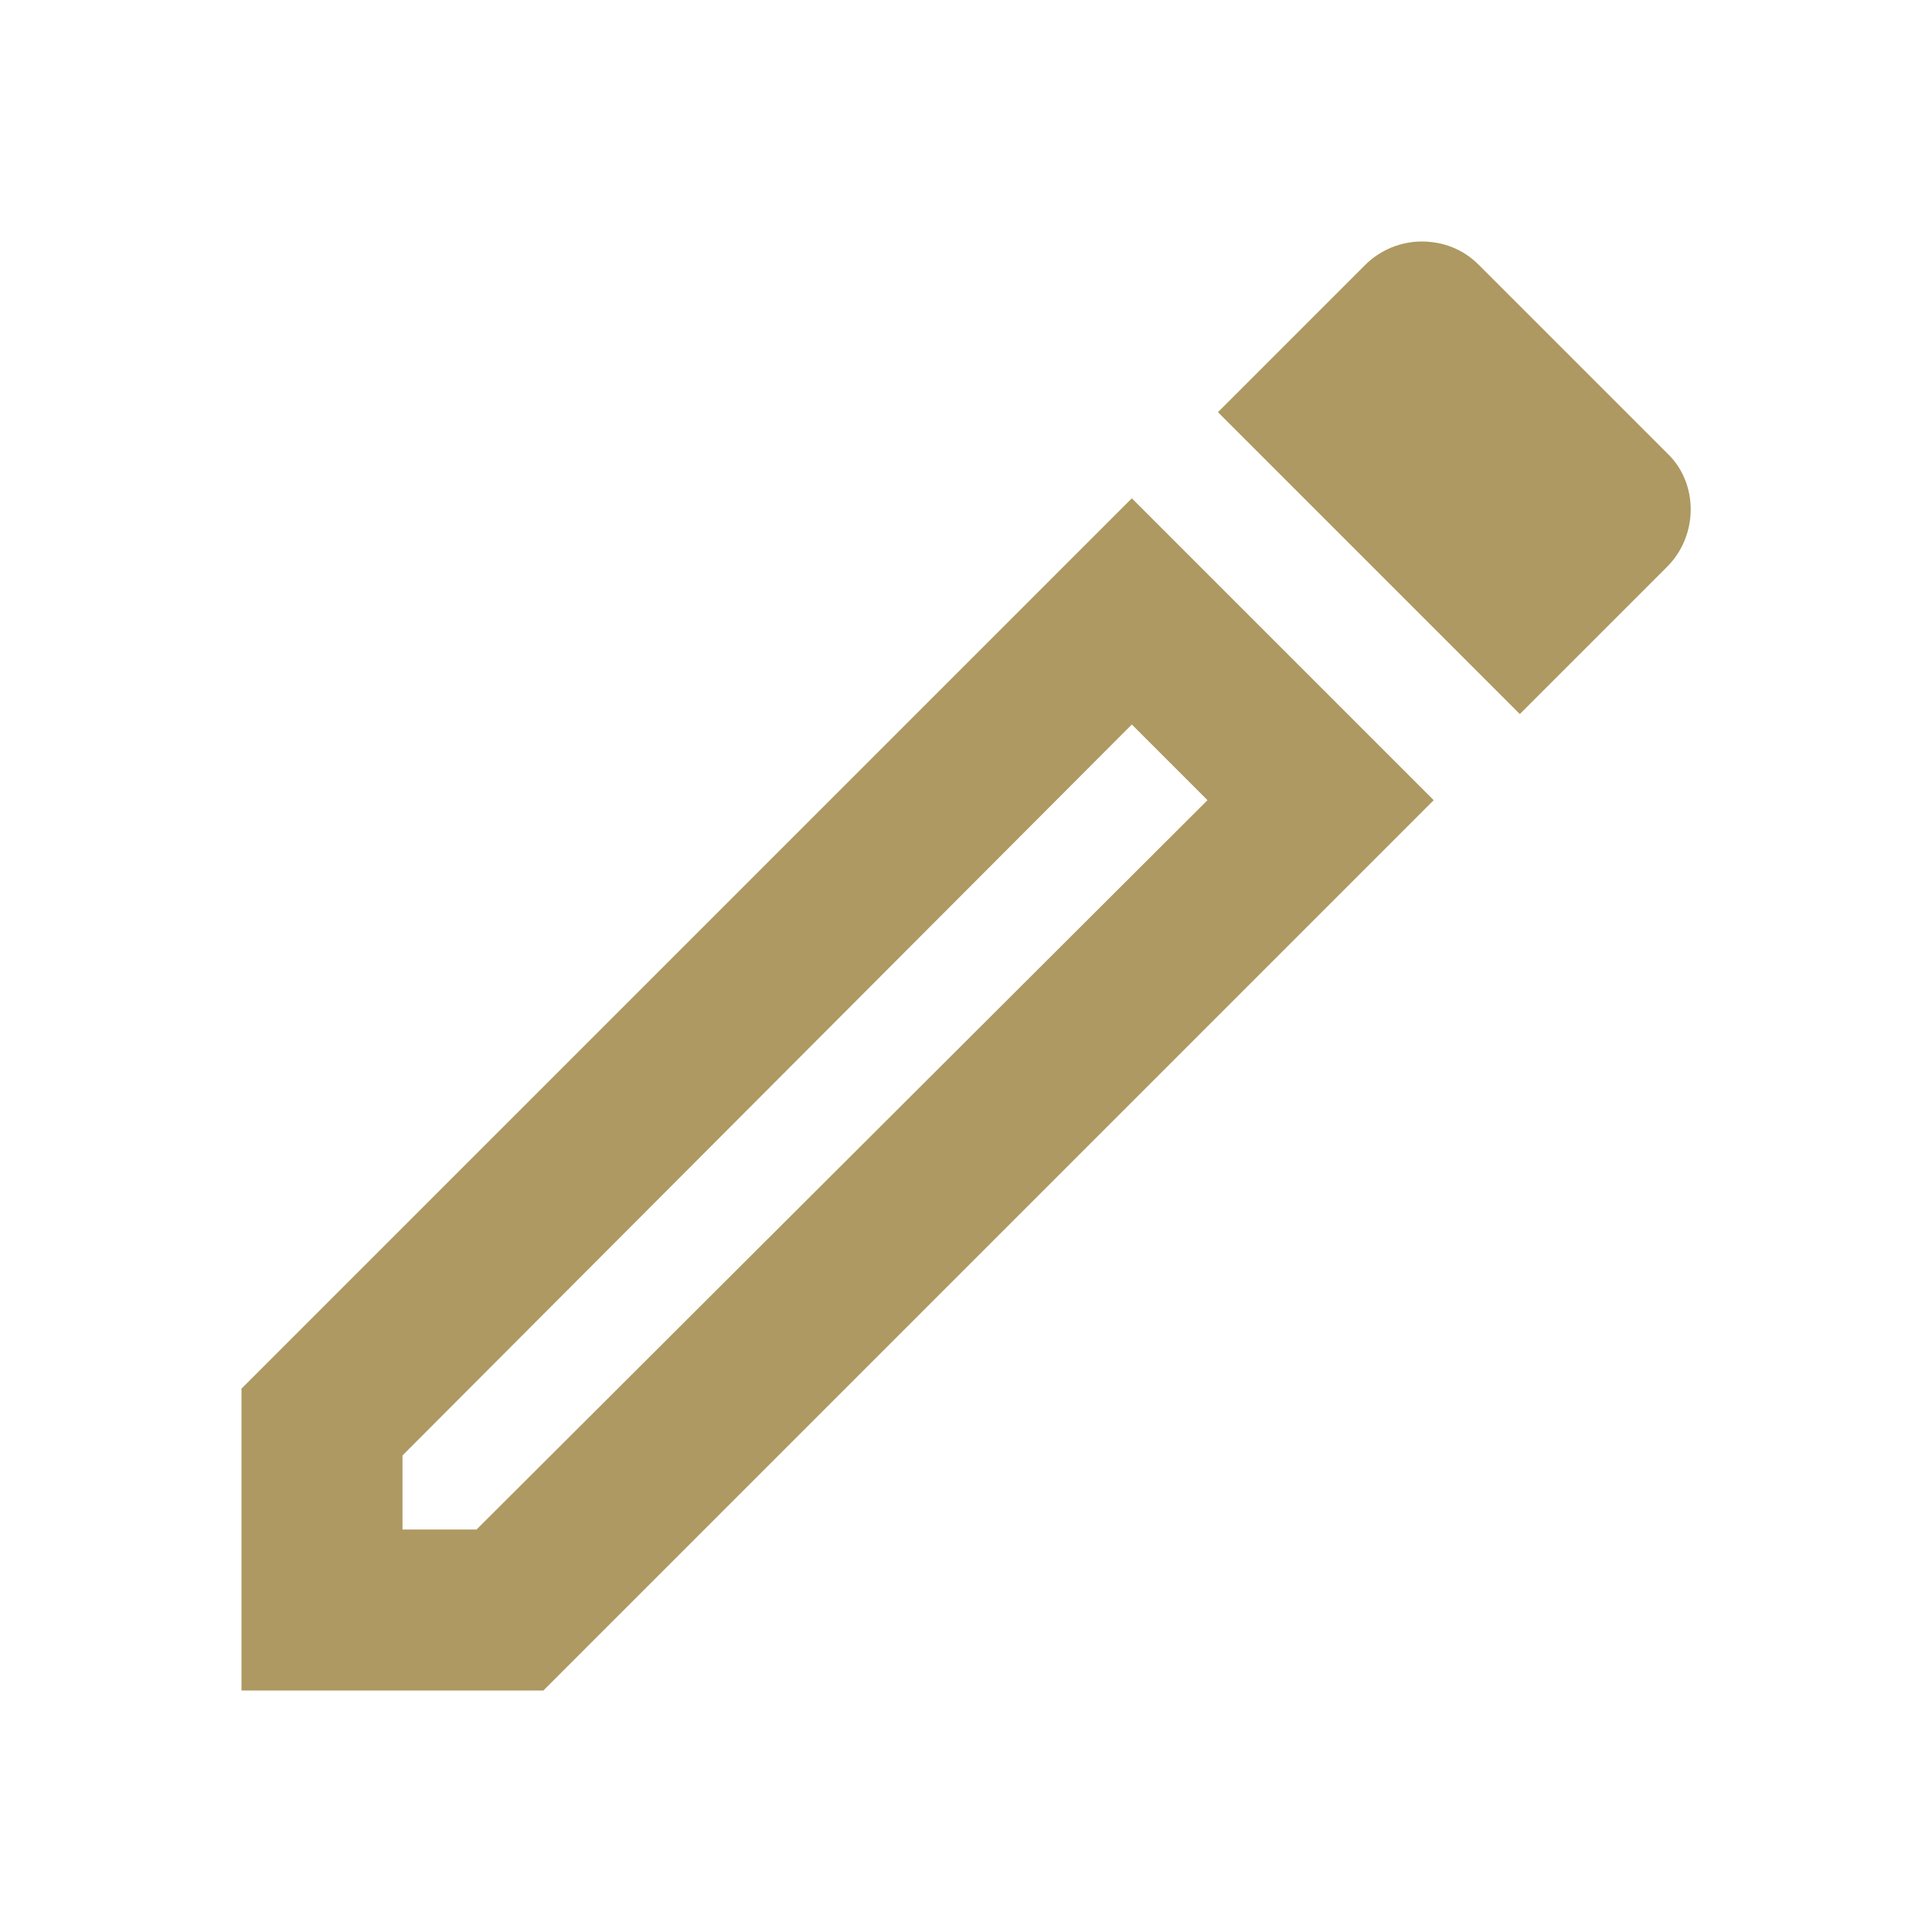
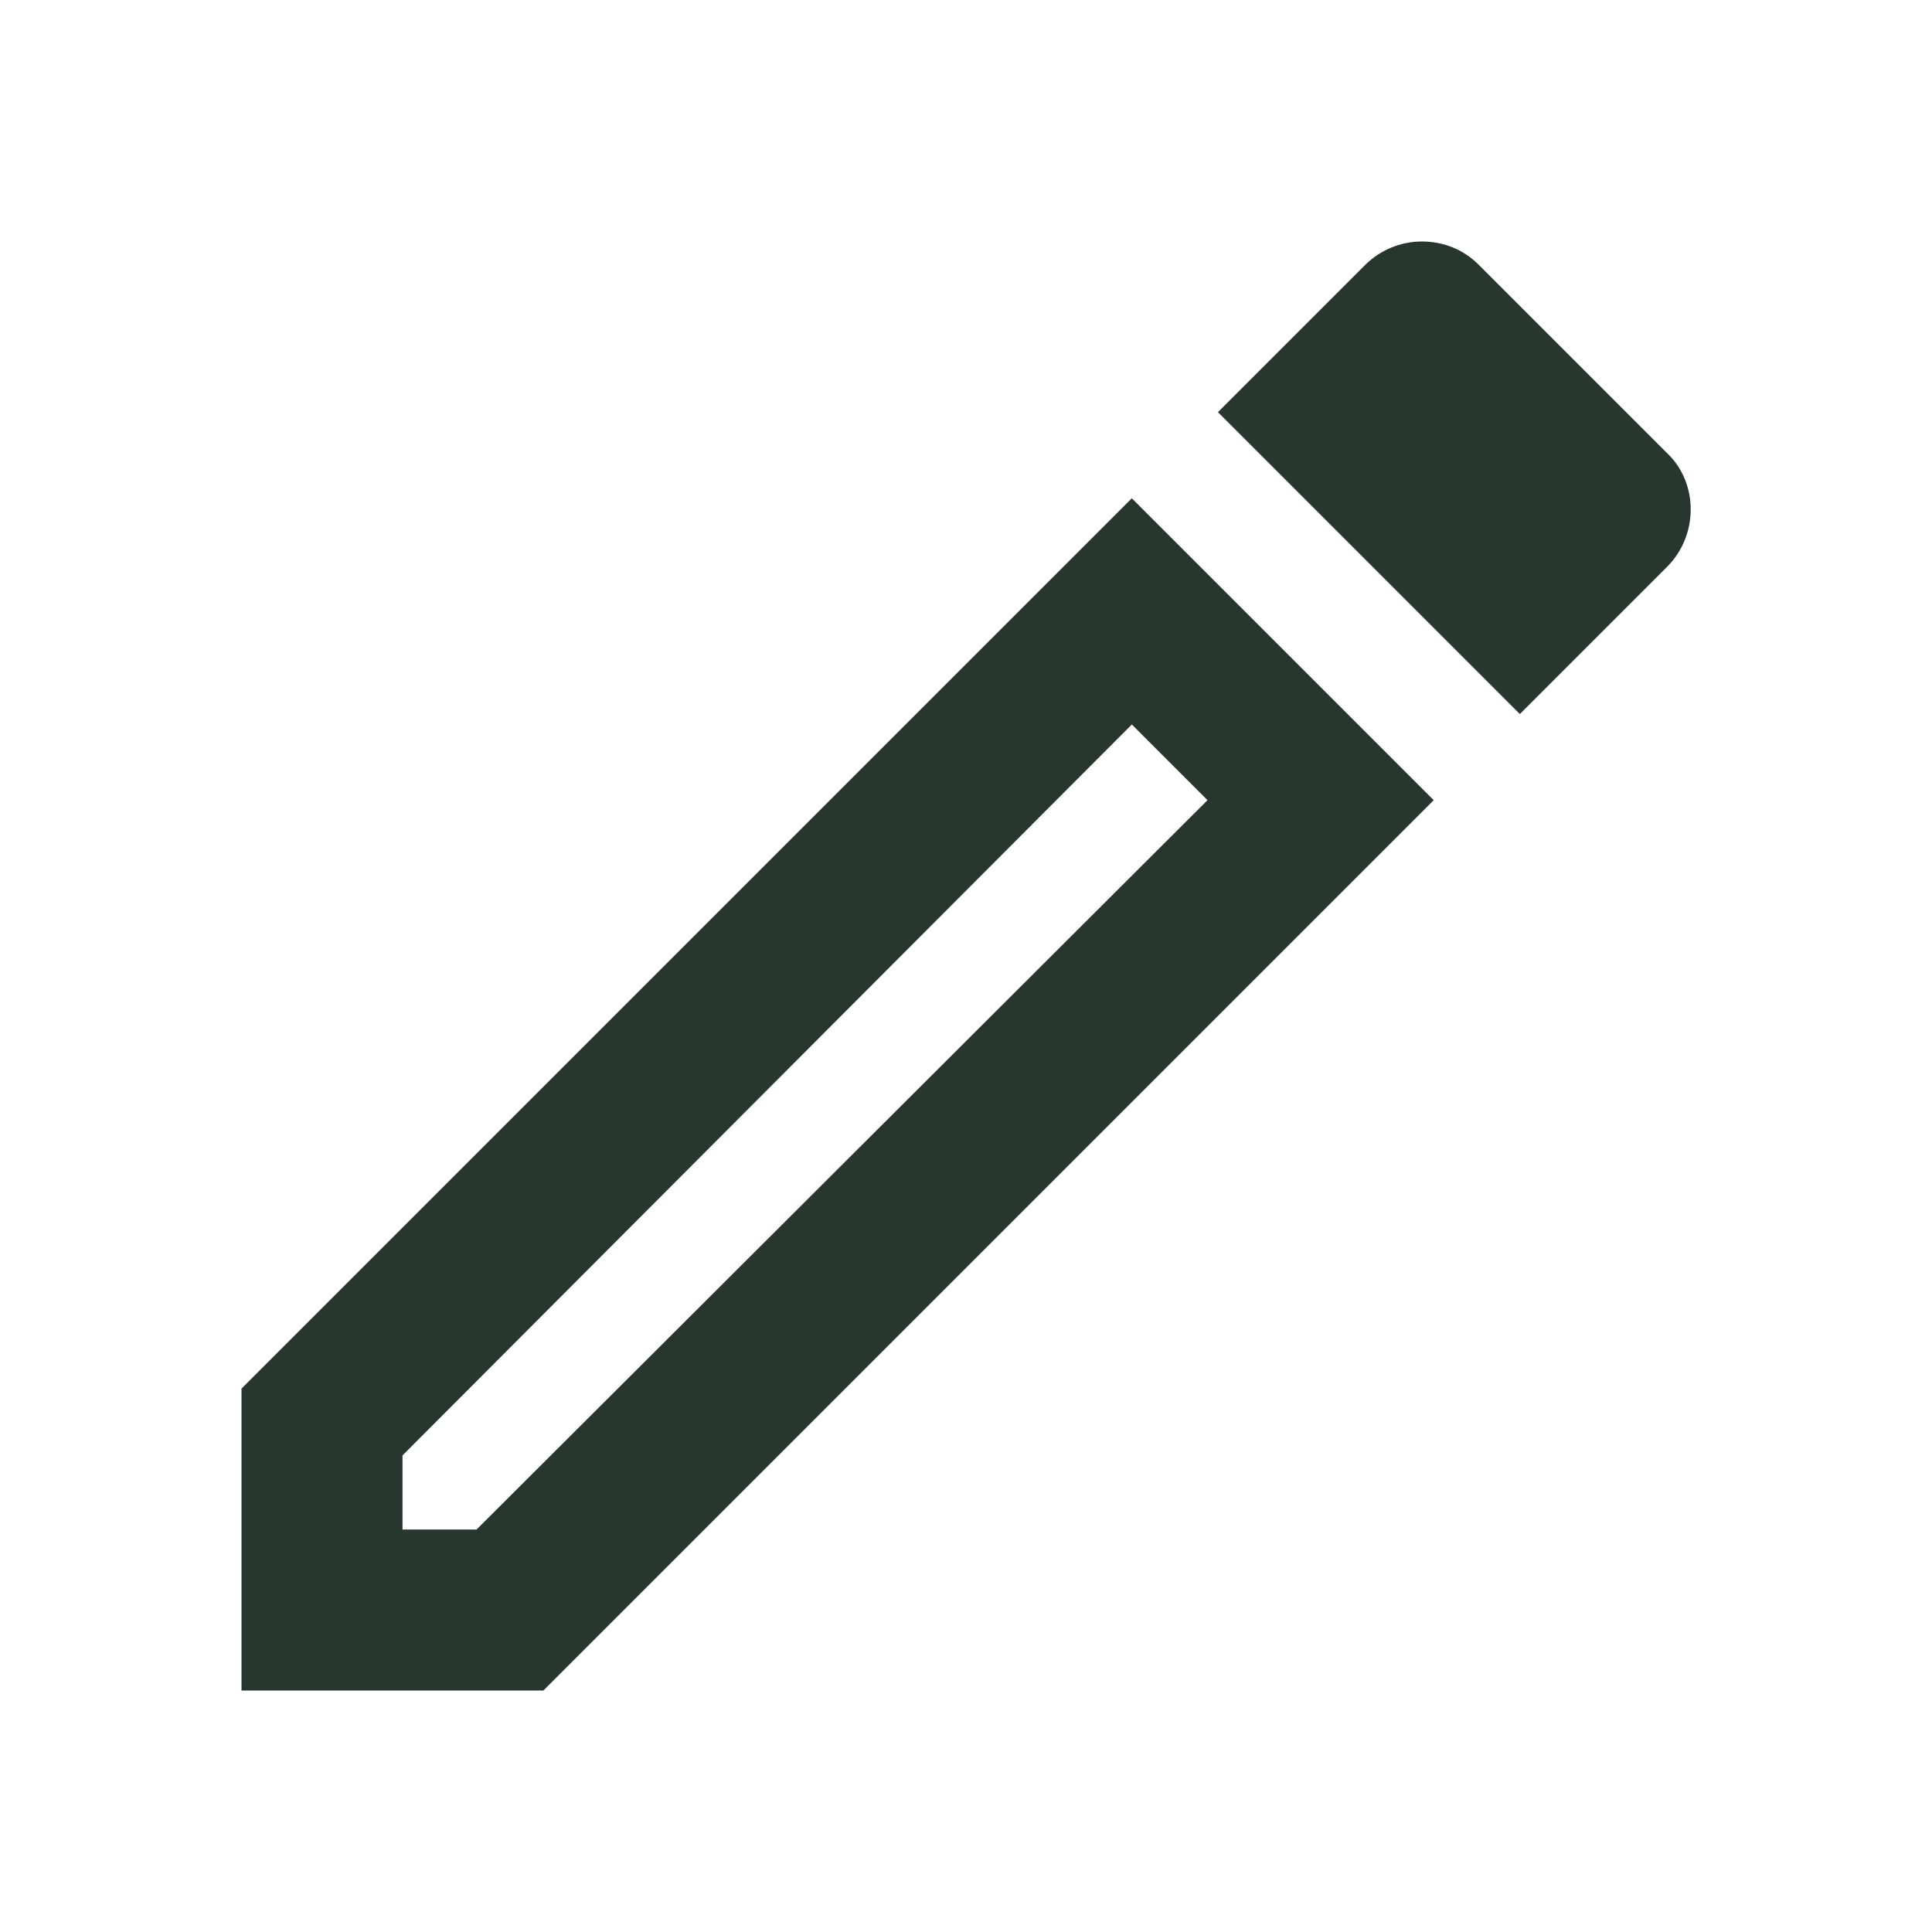
- <svg xmlns="http://www.w3.org/2000/svg" fill="#ad9961" viewBox="0 0 24 24">
+ <svg xmlns="http://www.w3.org/2000/svg" fill="#273730" viewBox="0 0 24 24">
  <path d="M14.06,9L15,9.94L5.92,19H5V18.08L14.06,9M17.66,3C17.41,3 17.15,3.1 16.96,3.29L15.13,5.12L18.88,8.87L20.71,7.04C21.1,6.65 21.1,6 20.71,5.63L18.37,3.29C18.17,3.09 17.92,3 17.66,3M14.06,6.19L3,17.25V21H6.75L17.81,9.94L14.06,6.19Z" />
</svg>
